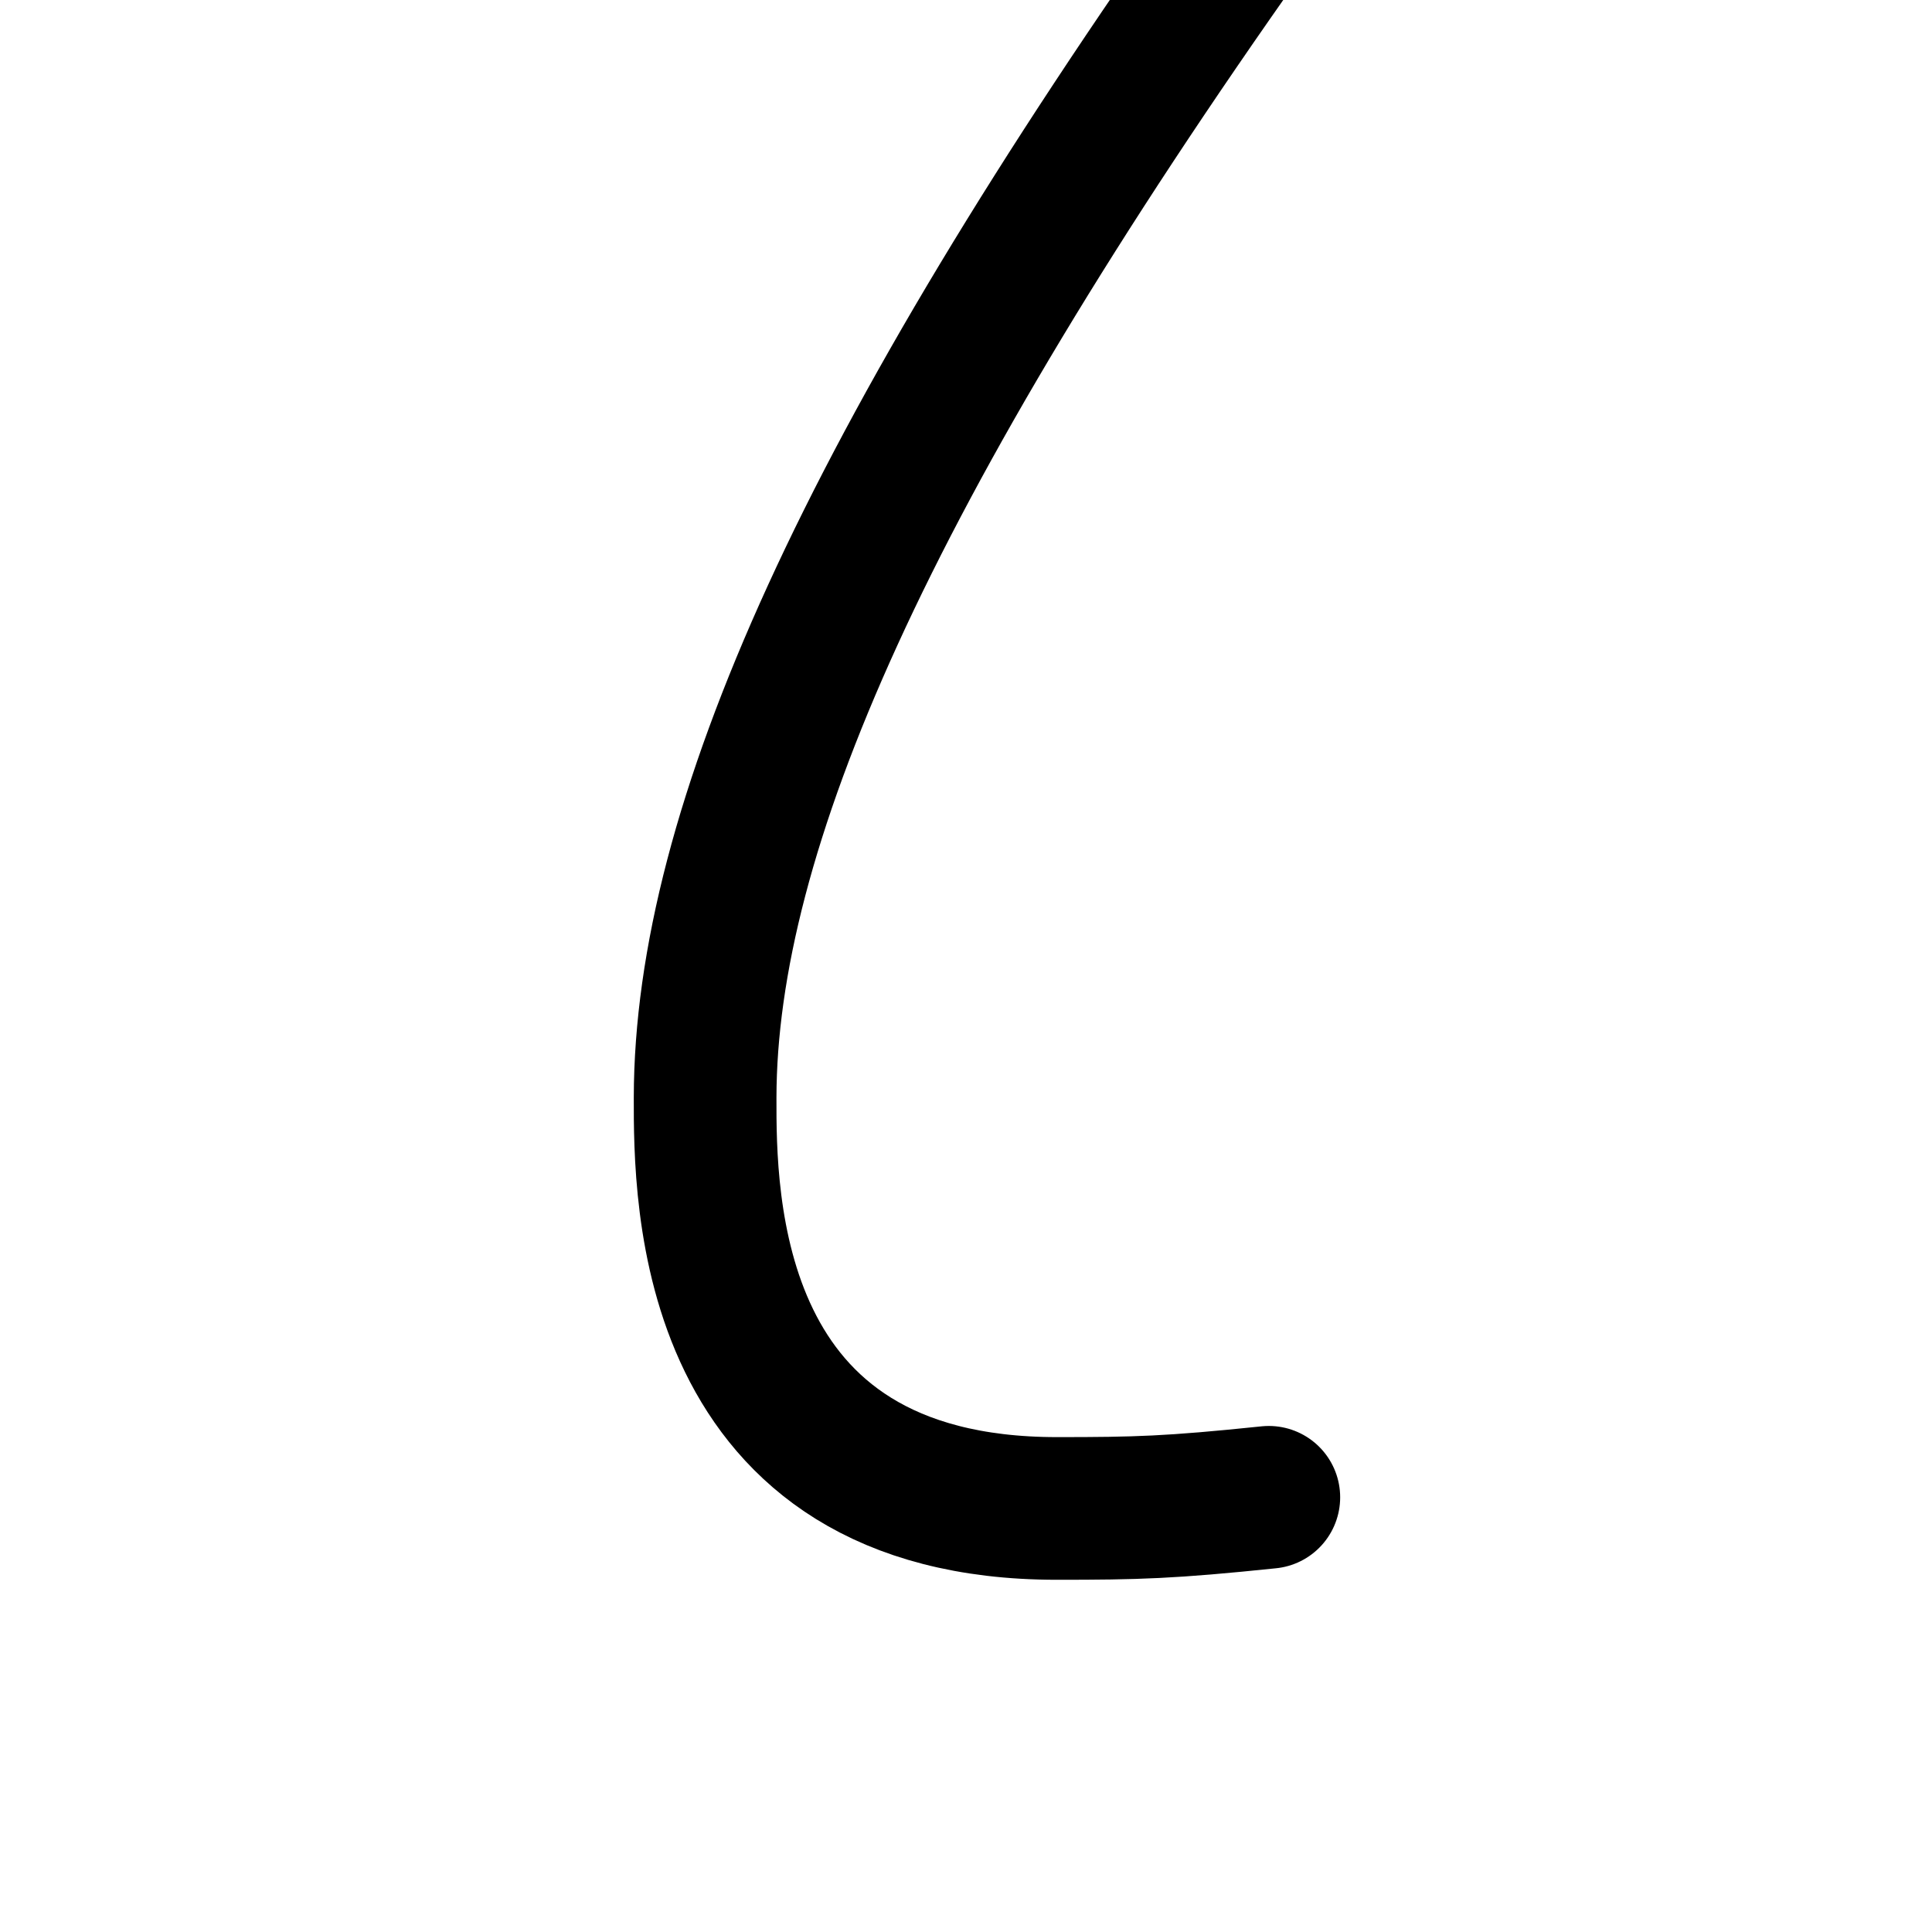
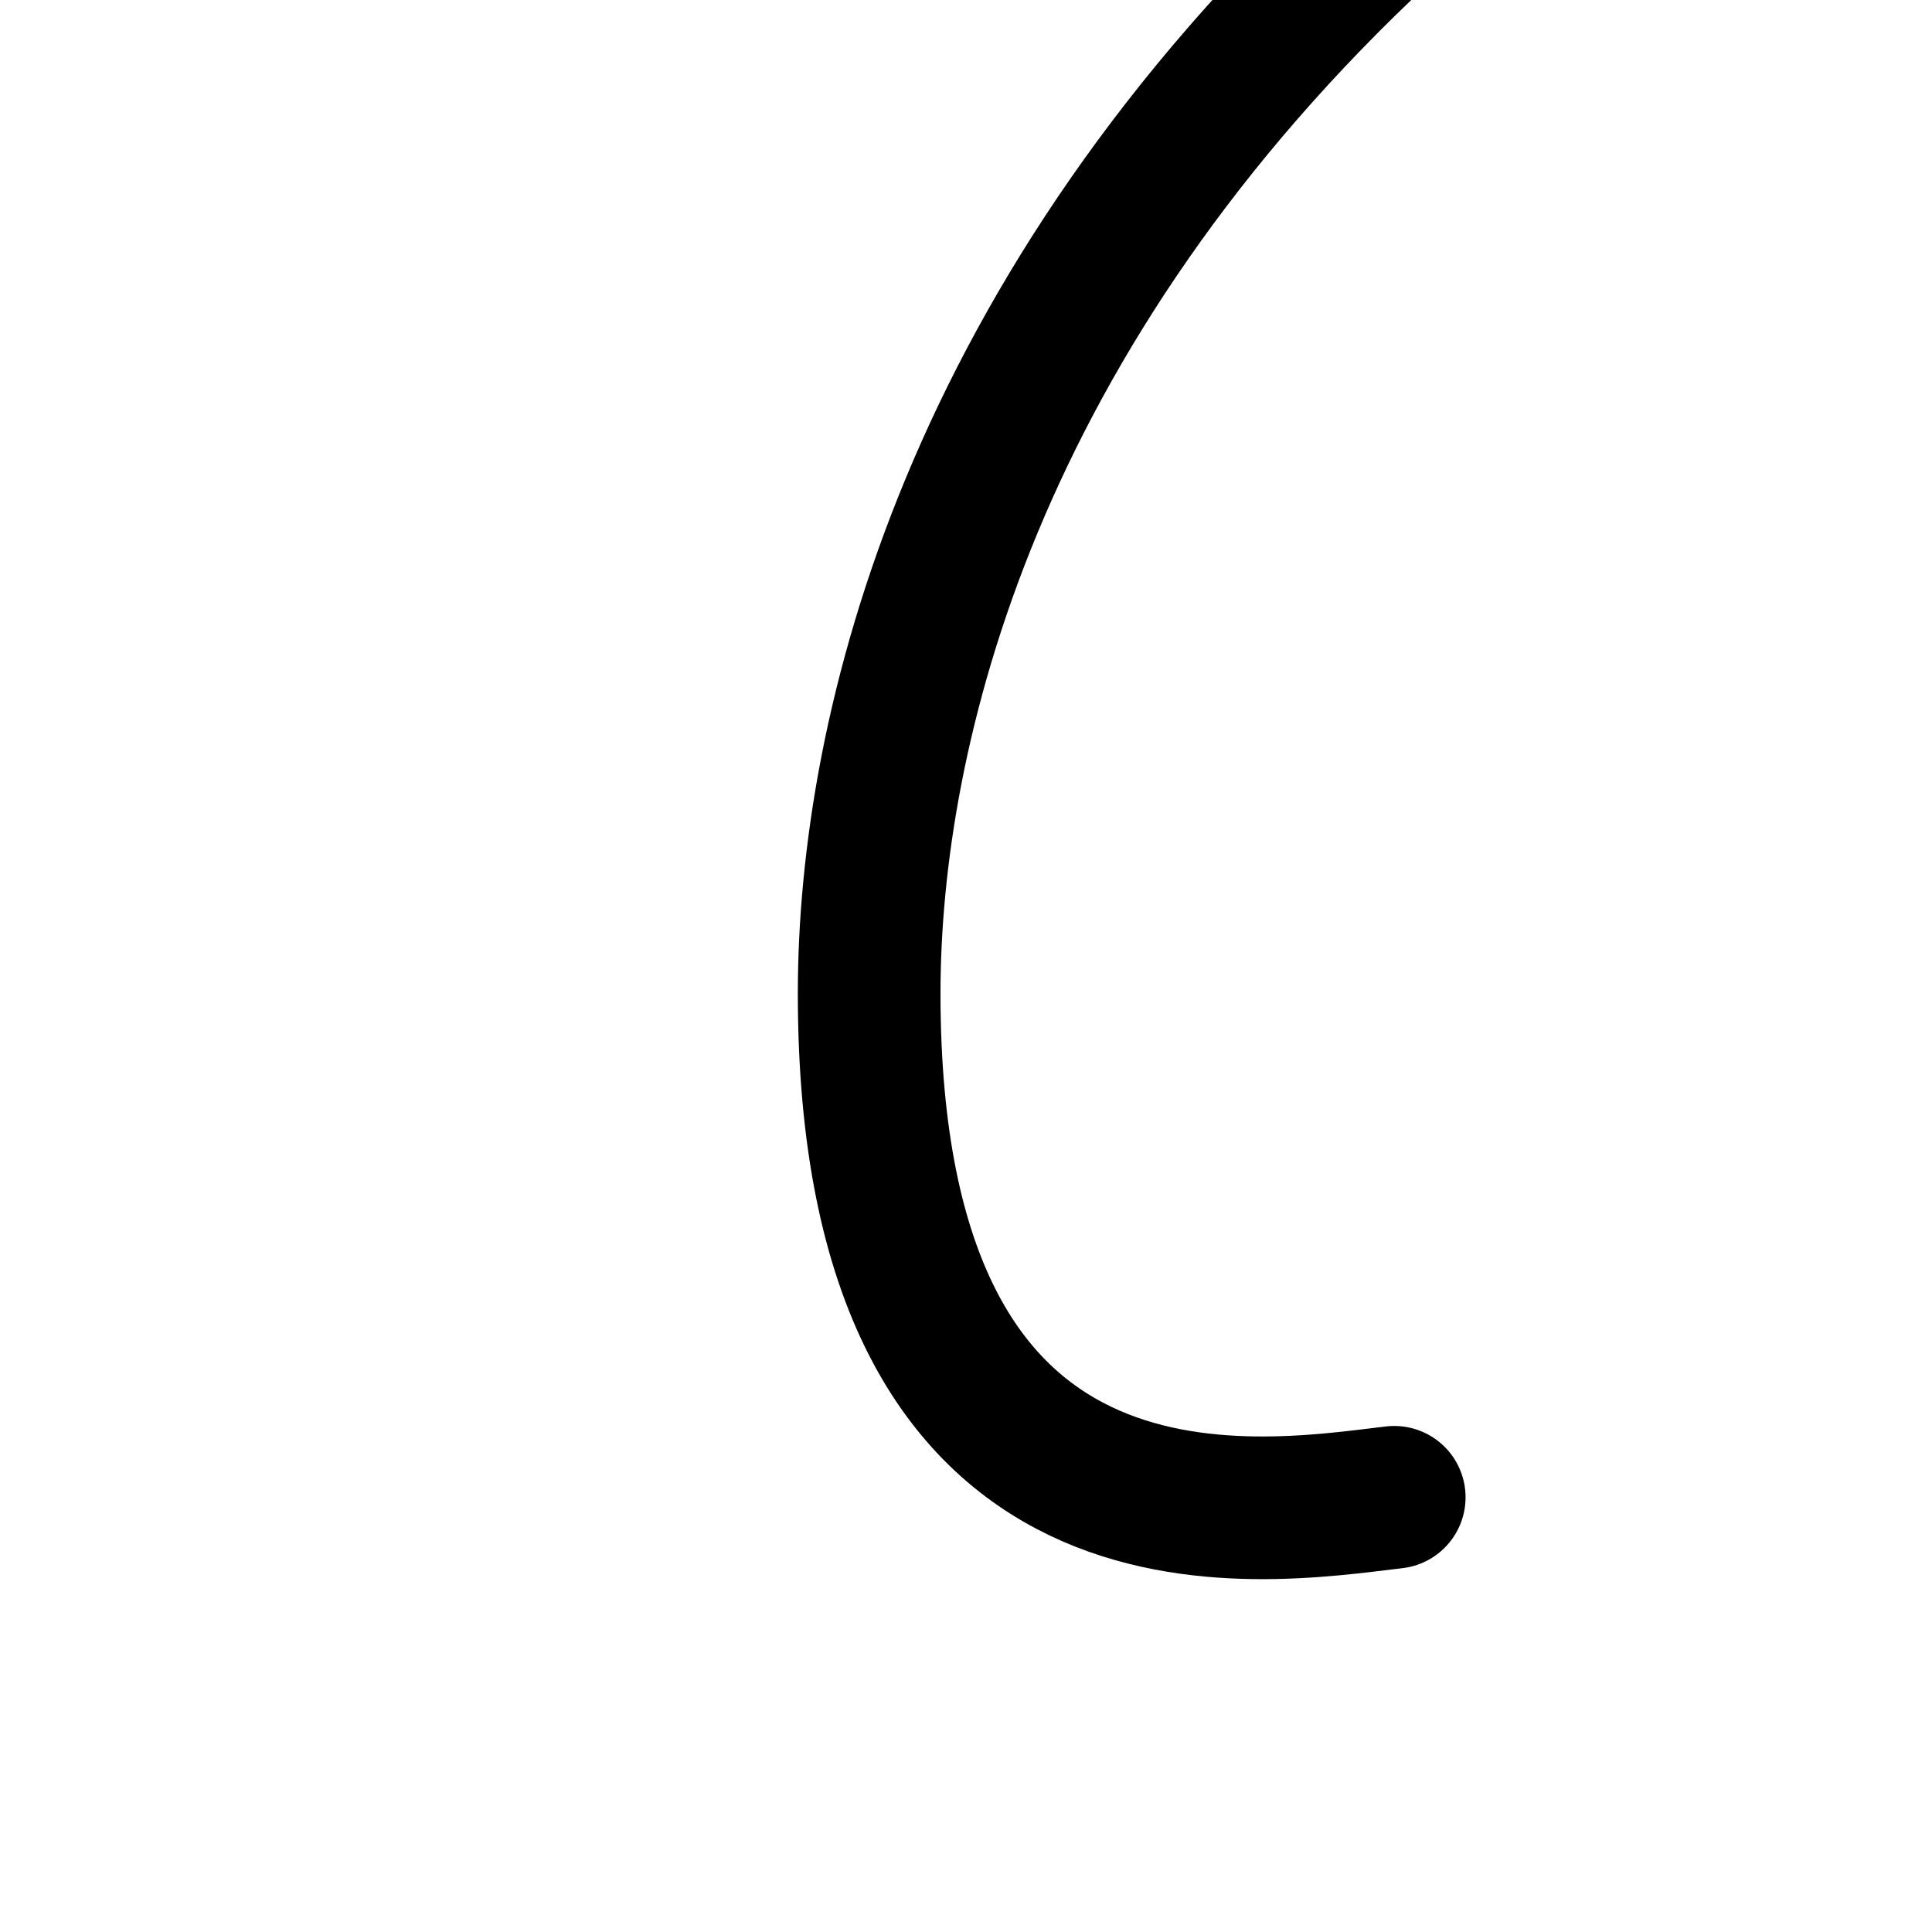
<svg xmlns="http://www.w3.org/2000/svg" version="1.1" viewBox="-10 0 1000 1000" id="svg2" width="1000" height="1000">
  <defs id="defs10" />
  <g id="g4720" transform="matrix(1.0663,0,0,-1.0663,68.33568,1499.684)" style="opacity:0.451" />
  <g transform="matrix(1,0,0,-1,0,1418)" id="g4" />
  <g id="g4720-4" transform="matrix(1.0663,0,0,-1.0663,136.9952,1604.197)" style="opacity:0.451" />
  <g transform="matrix(1,0,0,-1,68.65956,1522.513)" id="g4-5" />
-   <path style="fill:none;fill-rule:evenodd;stroke:#000000;stroke-width:73.846;stroke-linecap:round;stroke-linejoin:round;stroke-miterlimit:4;stroke-dasharray:none;stroke-opacity:1" d="m 635.312,-37.307 c -197.693,279.241 -280.105,467.054 -280.343,605.288 -0.09,52.078 0.018,212.788 182.065,212.788 41.478,0 58.6,-0.459 109.709,-5.769" id="path4732" />
+   <path d="M 706.22,-37.307 C 492.817,160.776 439.876,377.458 439.876,514.232 c 0,302.955 200.676,269.206 271.774,260.768" style="fill:none;fill-rule:evenodd;stroke:#000000;stroke-width:73.846;stroke-linecap:round;stroke-linejoin:round;stroke-miterlimit:4;stroke-dasharray:none;stroke-opacity:1" id="path5573" />
</svg>
